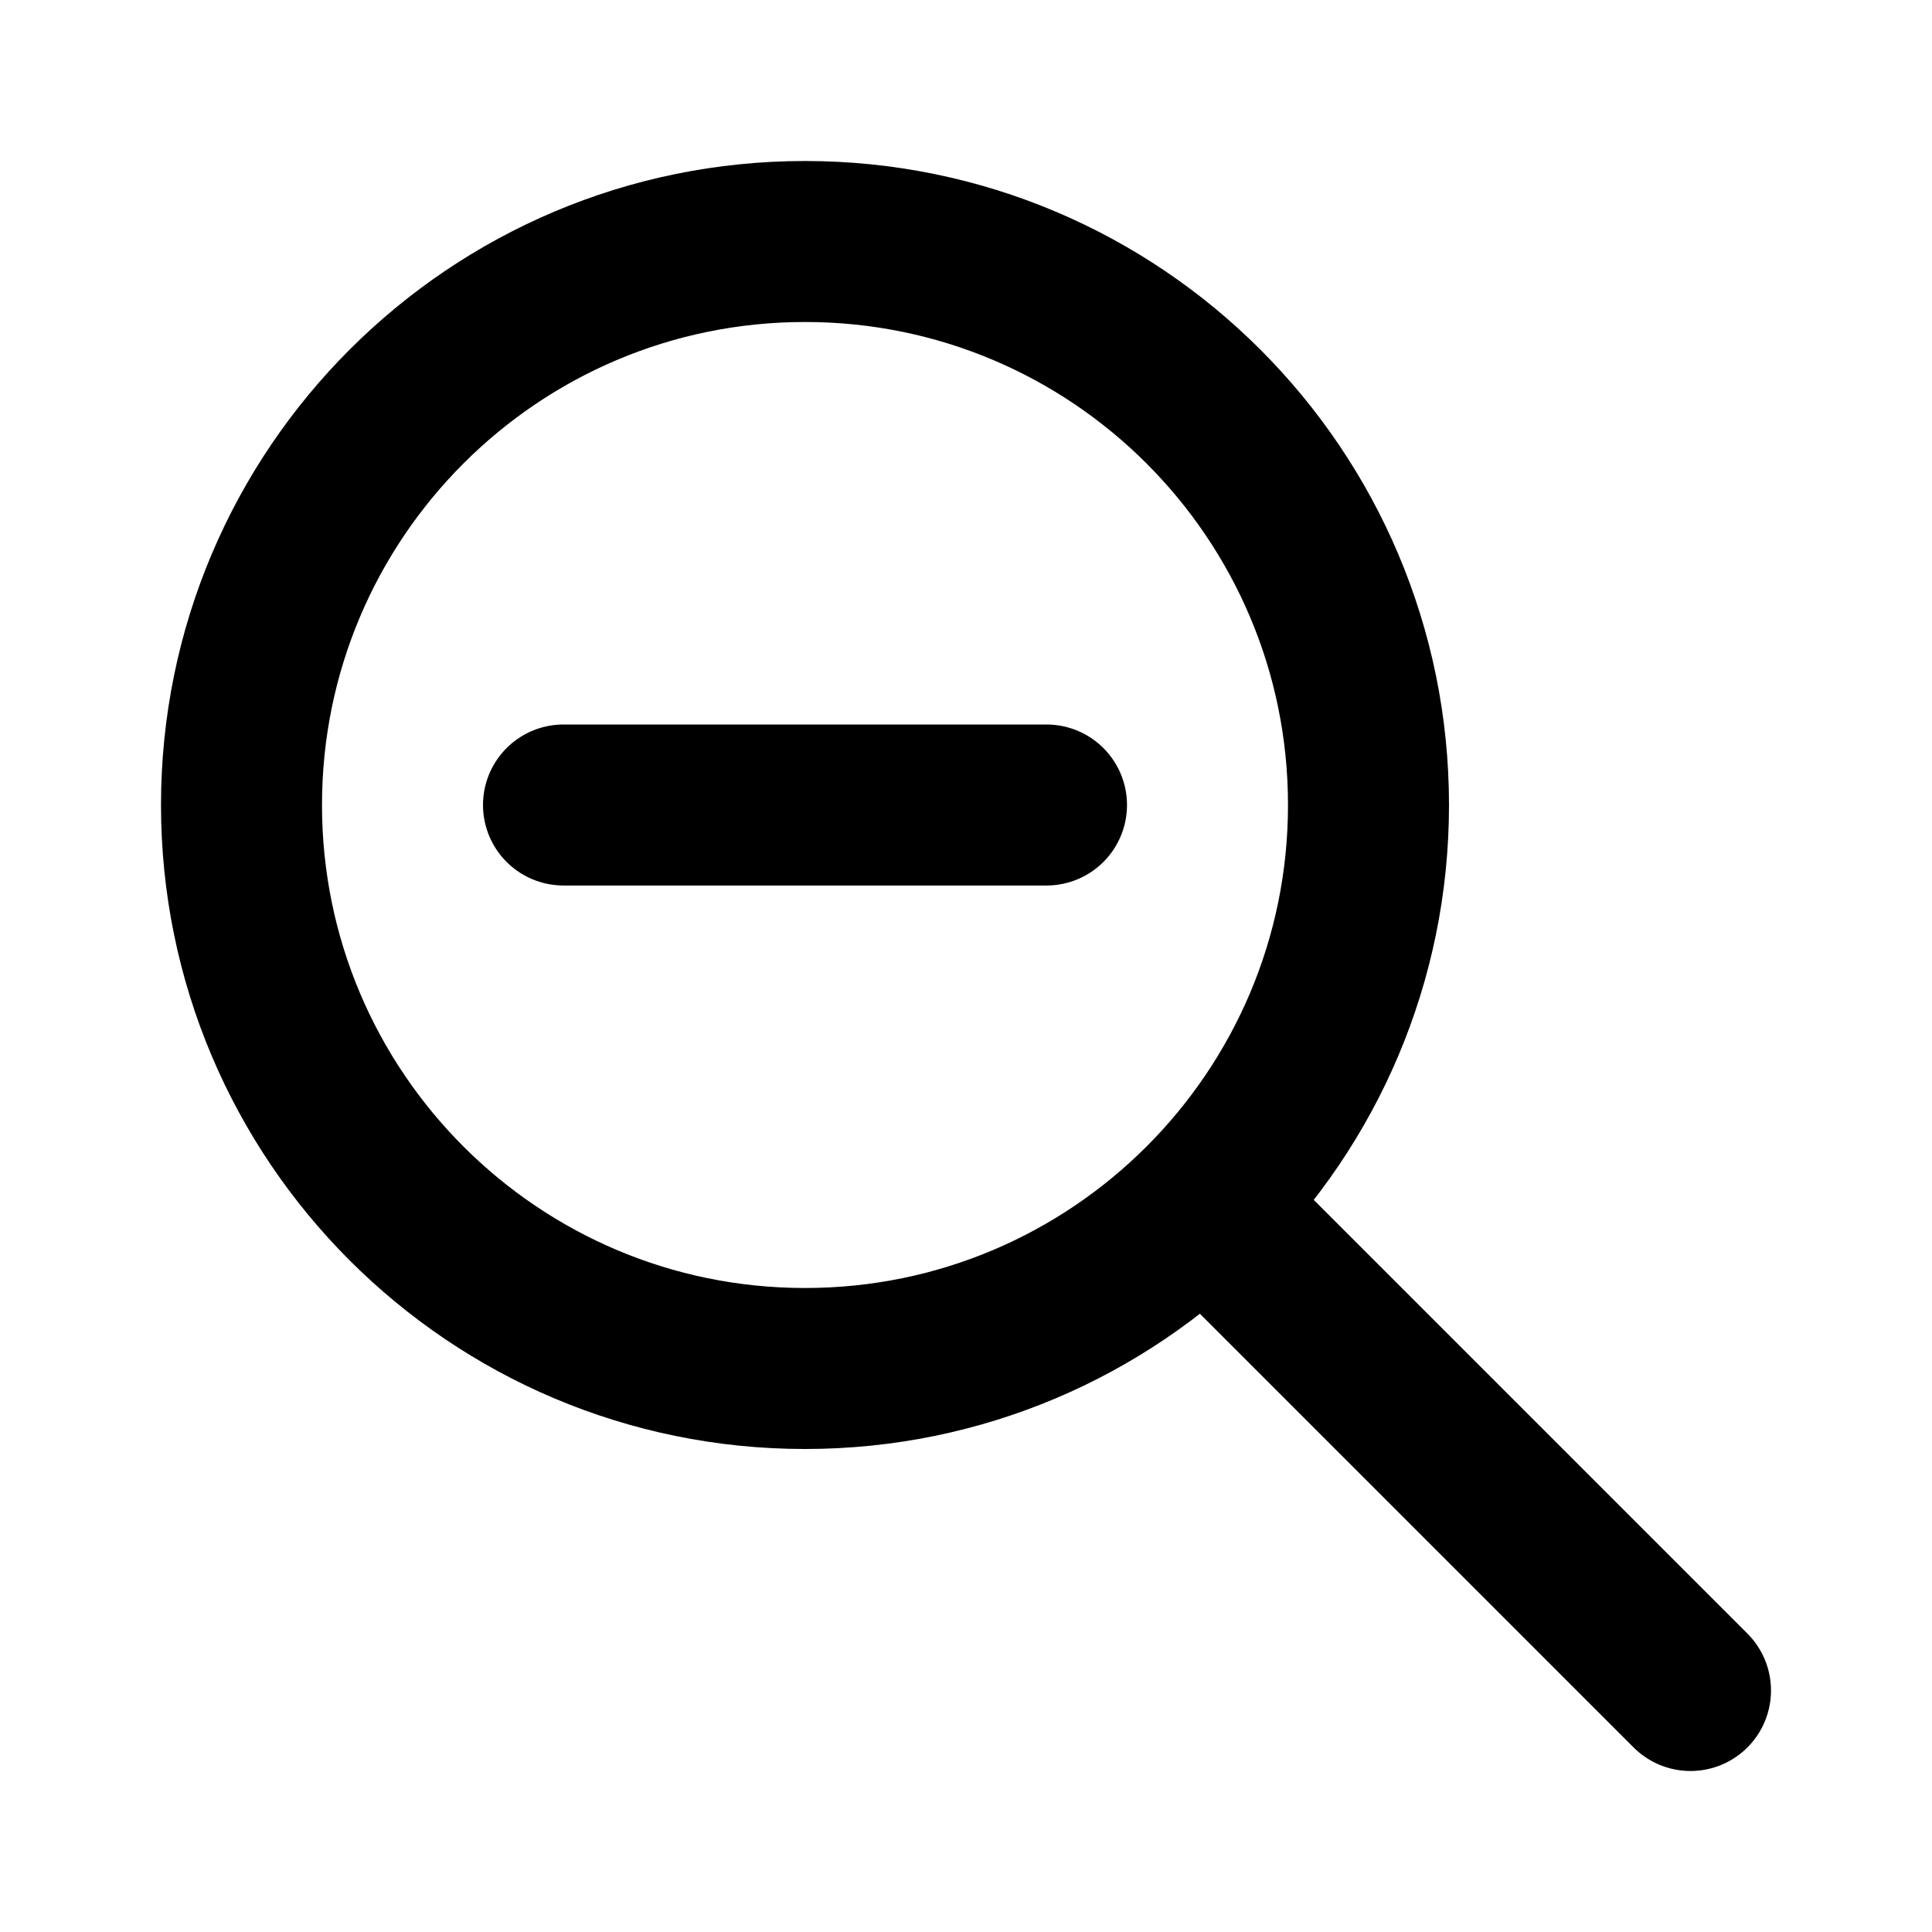
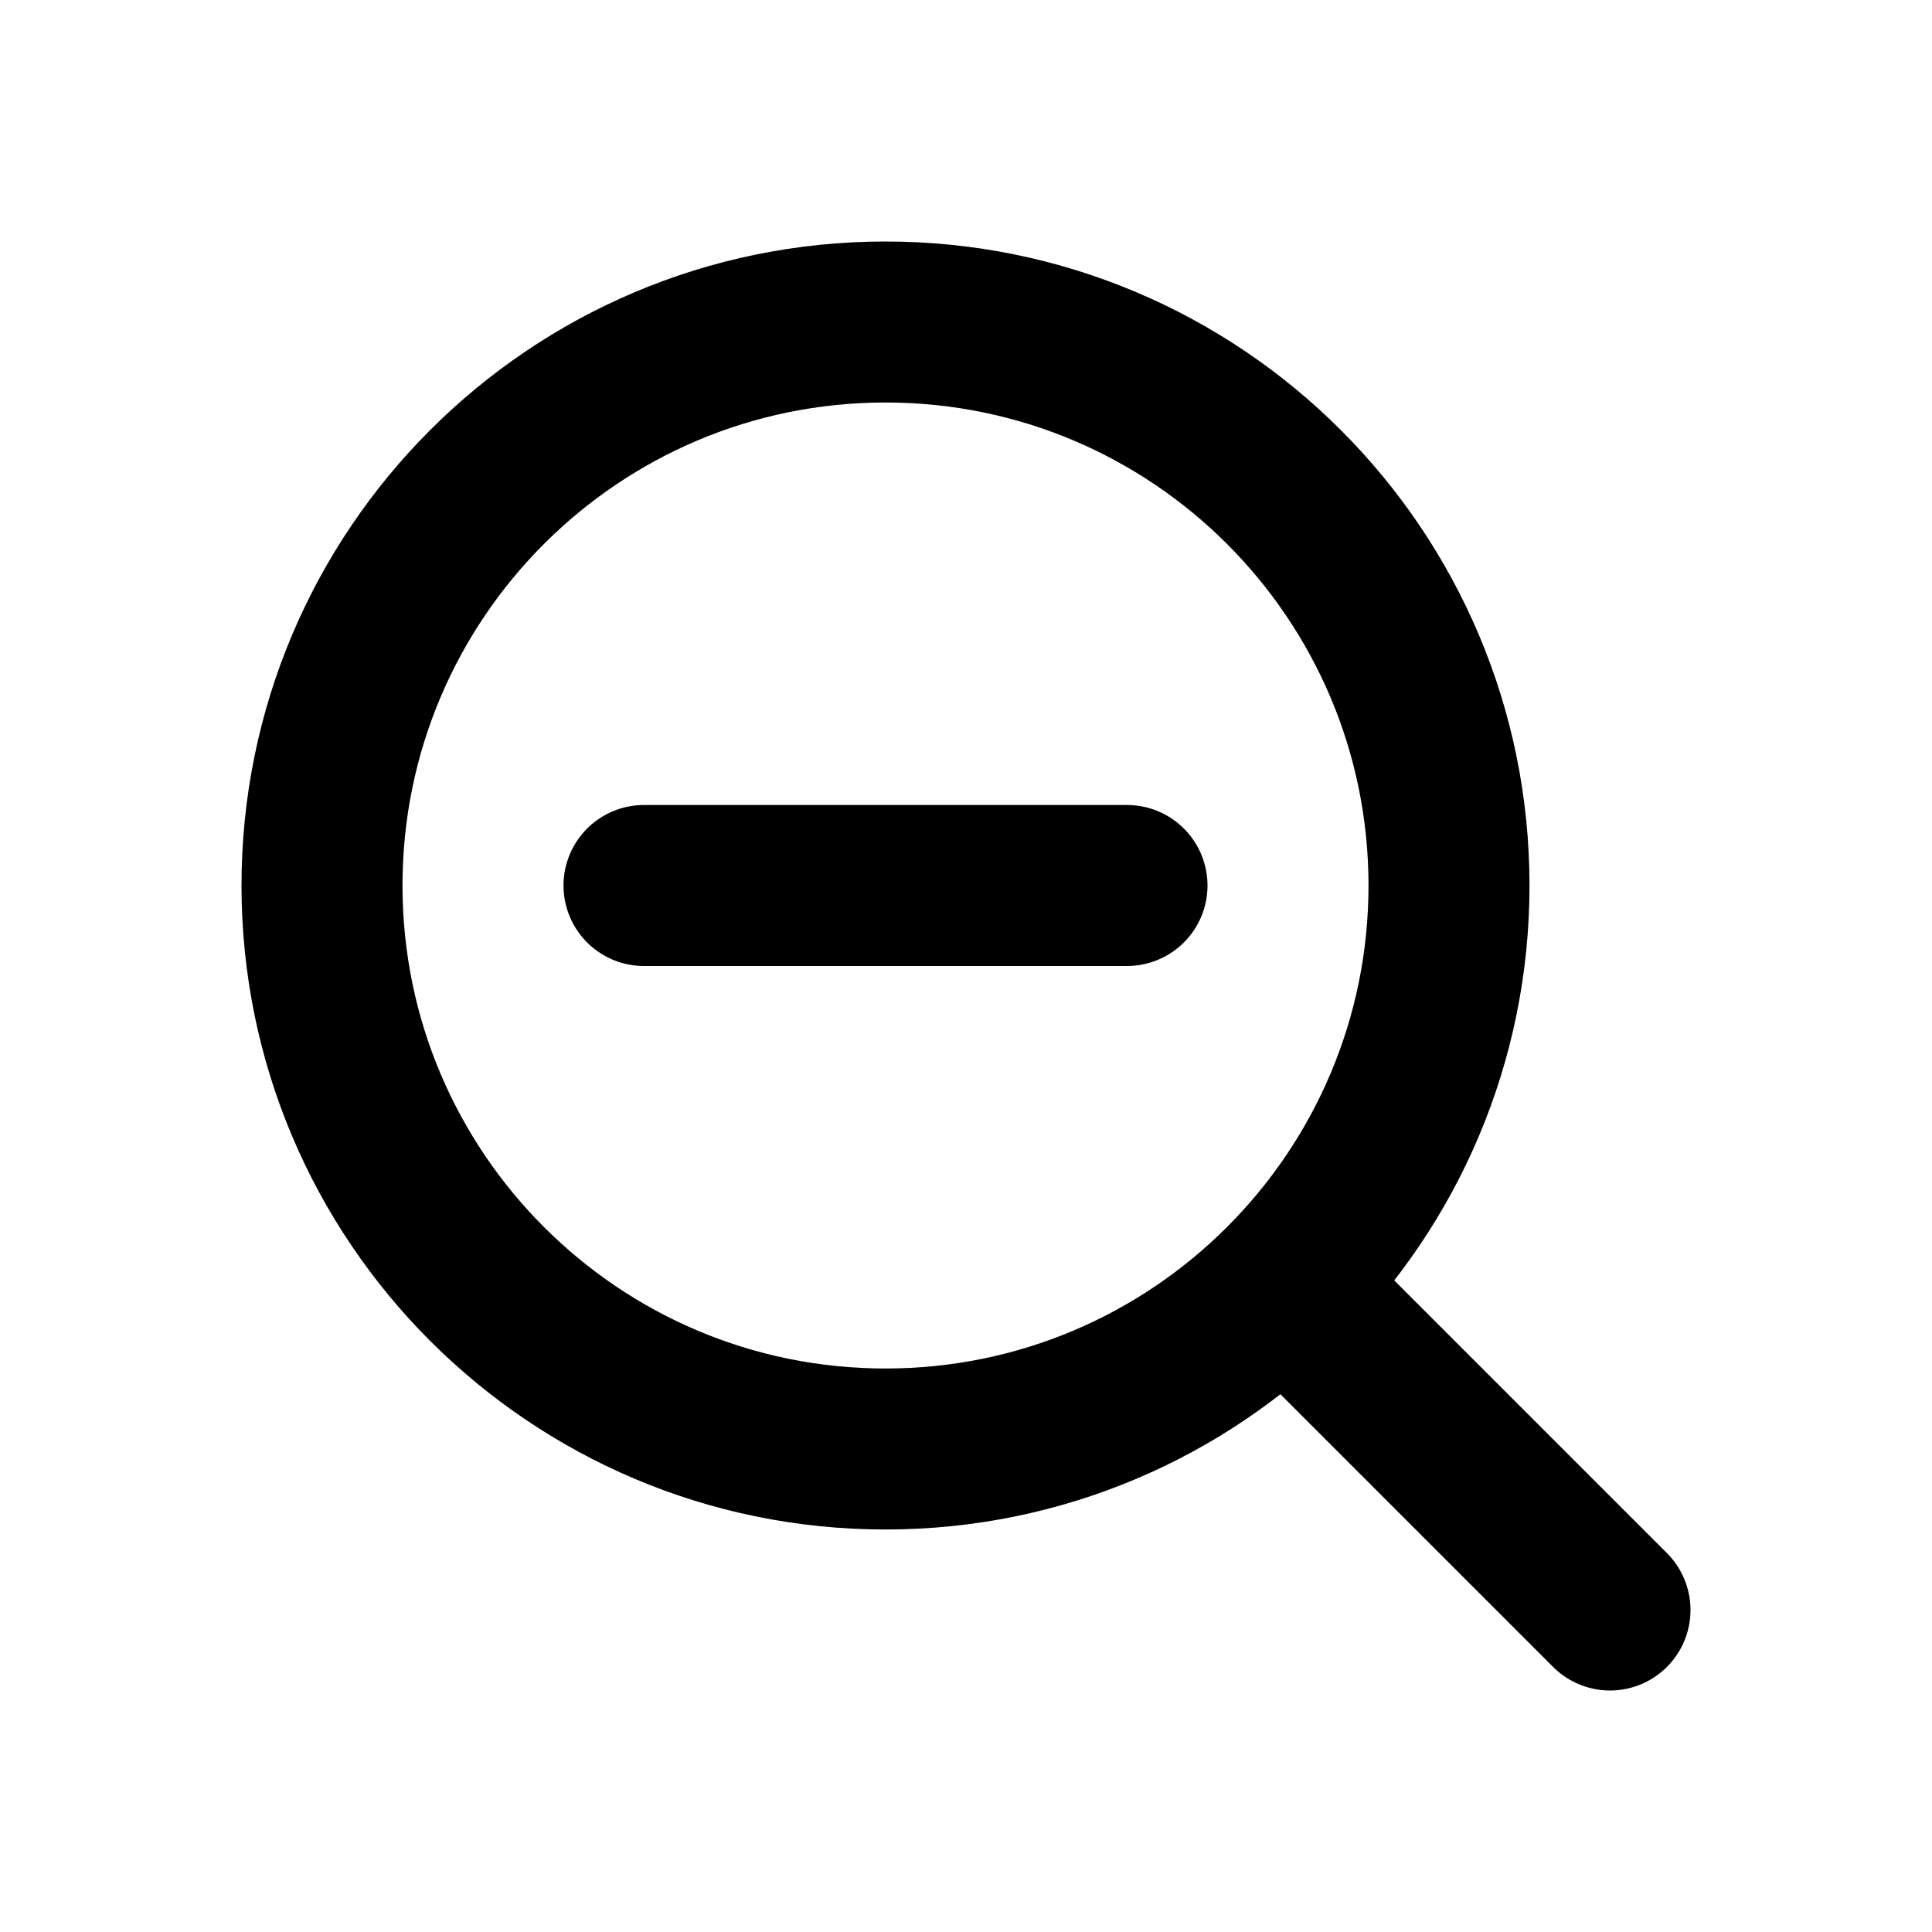
- <svg xmlns="http://www.w3.org/2000/svg" fill="none" viewBox="0 0 24 24" stroke="currentColor">
-   <path stroke-linecap="round" stroke-linejoin="round" stroke-width="2" d="M21 21l-6-6m2-5a7 7 0 11-14 0 7 7 0 0114 0zM13 10H7" />
+ <svg xmlns="http://www.w3.org/2000/svg" width="24" height="24" fill="none" viewBox="0 0 24 24">
+   <path stroke="currentColor" stroke-linecap="round" stroke-width="2" d="m20 20-3.95-3.95M14 11H8m10 0a7 7 0 1 1-14 0 7 7 0 0 1 14 0Z" />
</svg>
